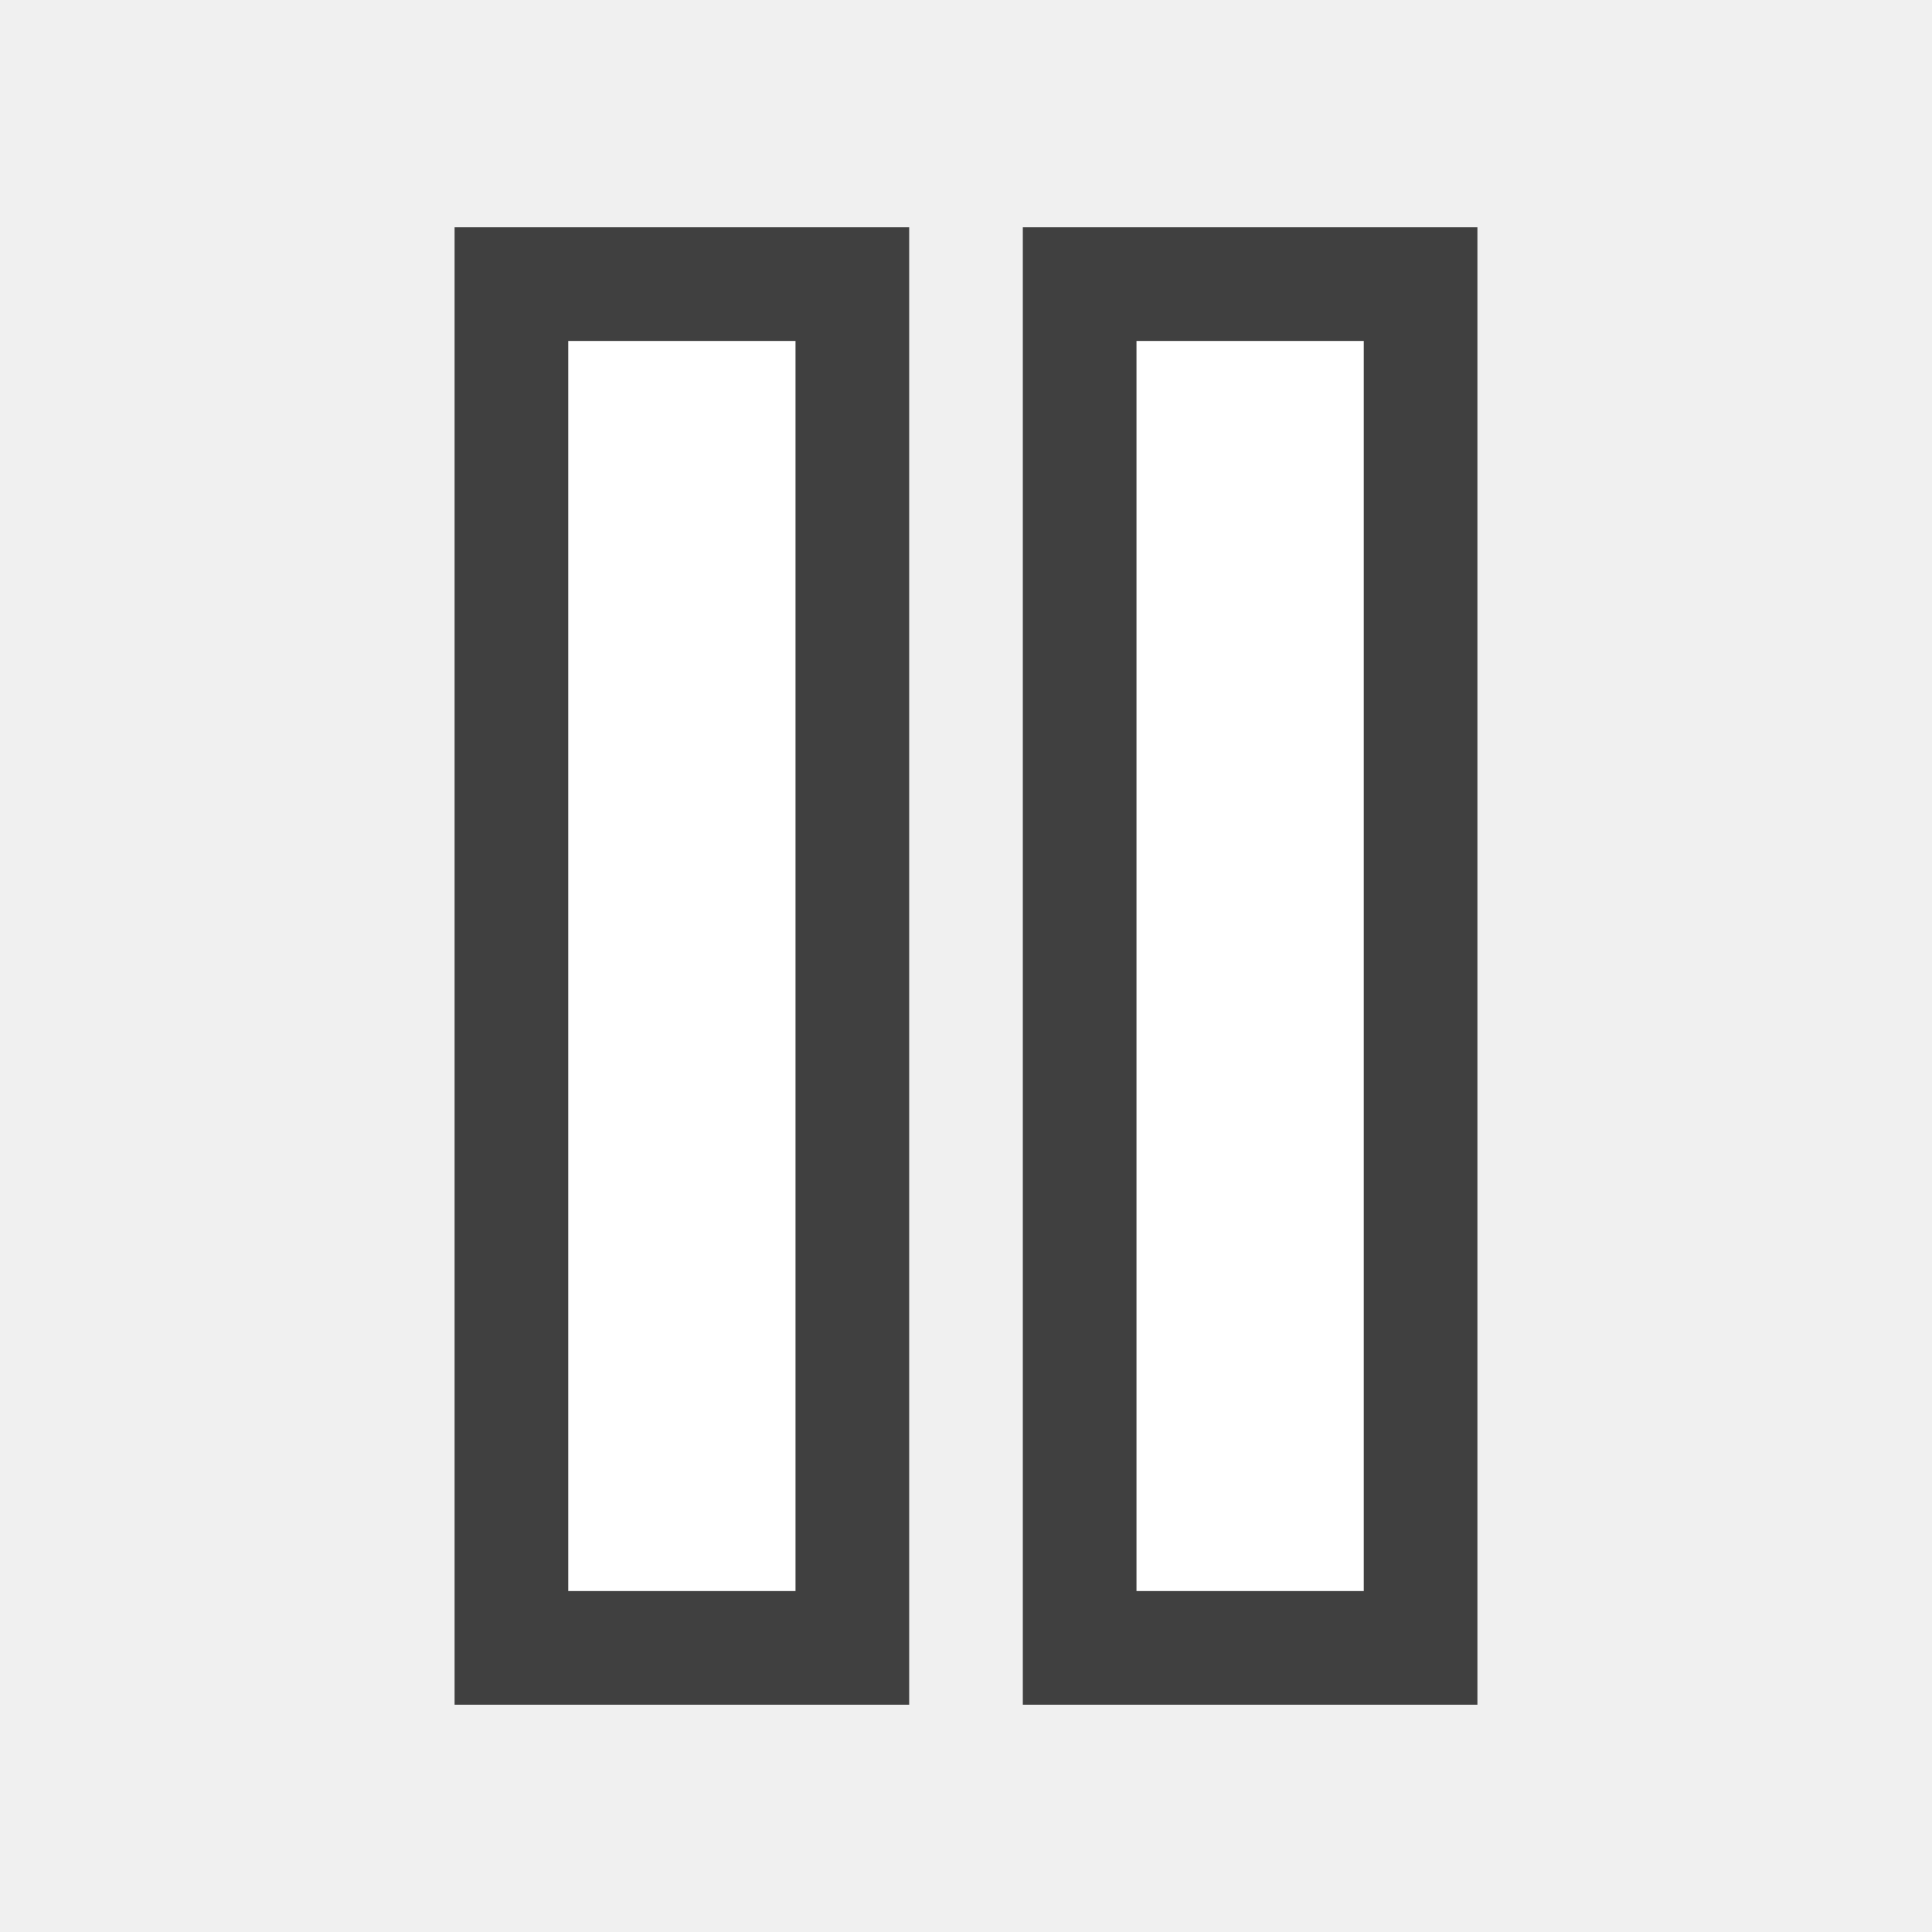
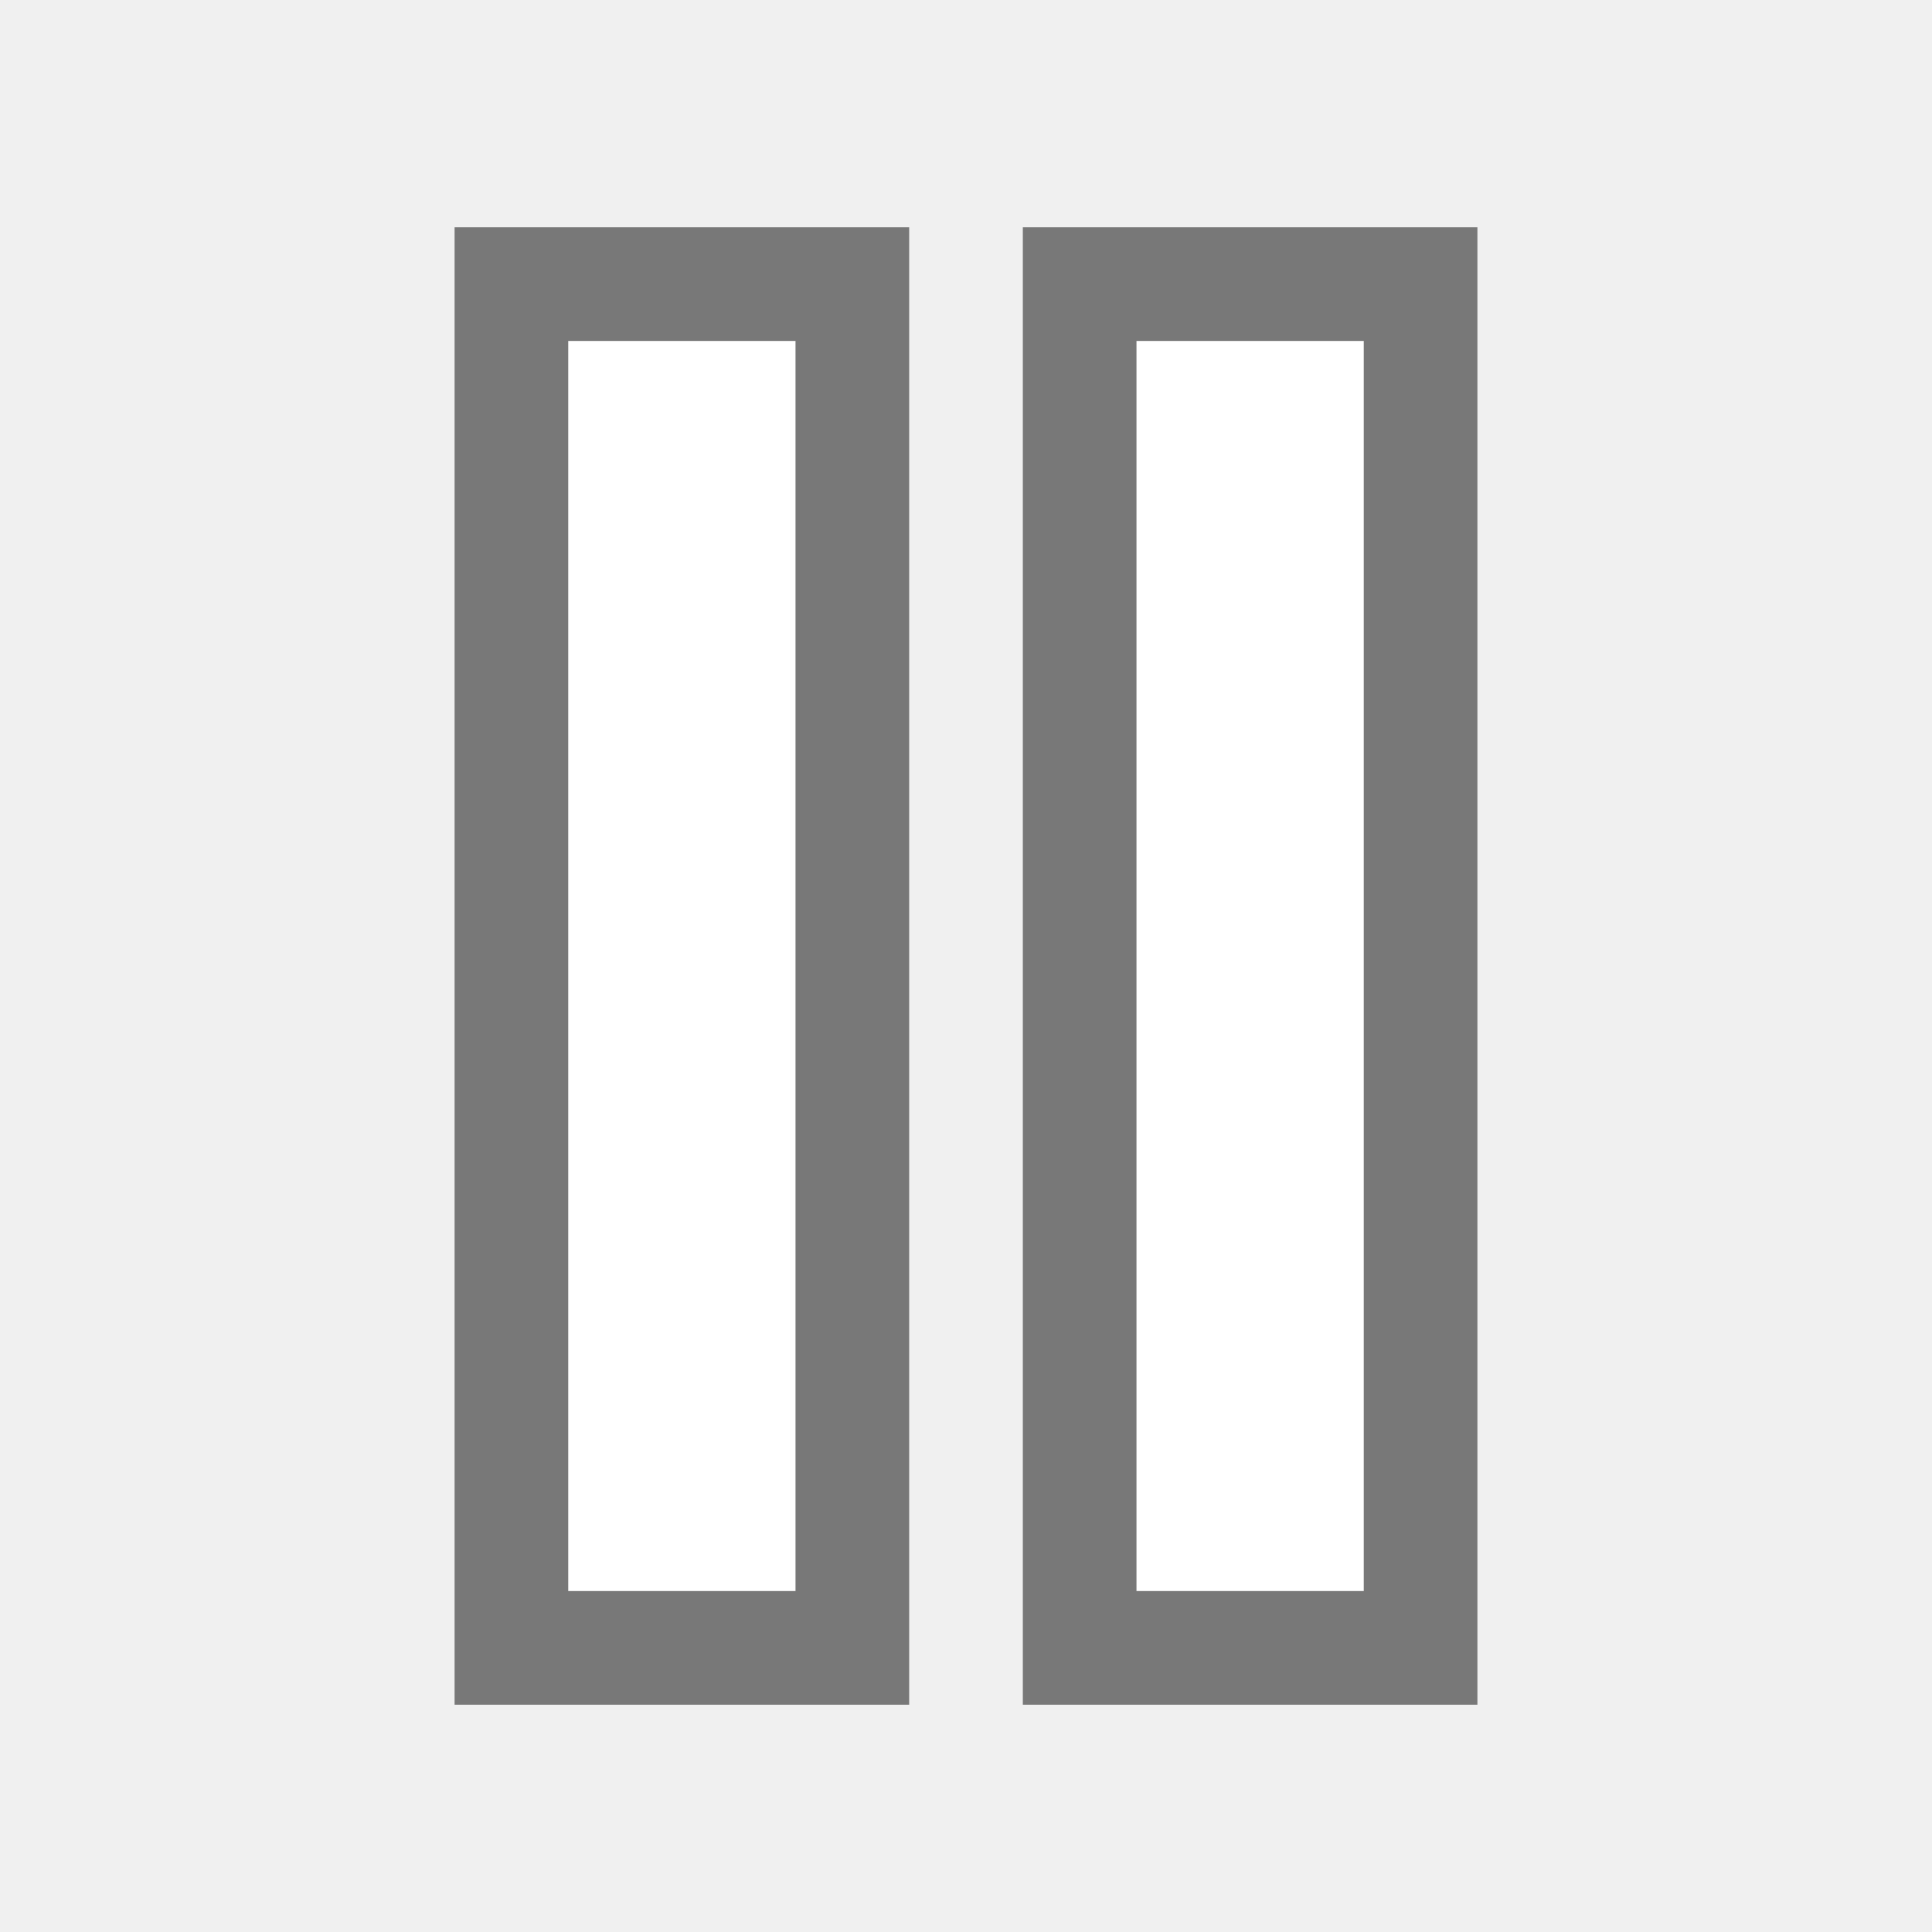
- <svg xmlns="http://www.w3.org/2000/svg" version="1.1" id="svg2" x="0px" y="0px" viewBox="0 0 17 17" style="enable-background:new 0 0 17 17;" xml:space="preserve">
-   <style type="text/css">
- 	.st0{fill:none;}
- 	.st1{fill:#FFFFFF;}
- 	.st2{fill:#404040;}
- </style>
+ <svg xmlns="http://www.w3.org/2000/svg" width="100%" height="100%" viewBox="0 0 17 17" version="1.1" xml:space="preserve" style="fill-rule:evenodd;clip-rule:evenodd;stroke-linejoin:round;stroke-miterlimit:1.414;">
  <g id="Layer1">
-     <rect id="rect5" x="-2" y="0" class="st0" width="21" height="17" />
+     <rect id="rect5" x="-2" y="0" width="21" height="17" style="fill:none;" />
    <g id="g7">
-       <path id="path9" class="st1" d="M7,3v11H5V3H7z M12,3v11h-2V3H12z" />
-       <path id="path11" class="st2" d="M8,2v13H4V2H8z M13,15H9V2h4V15z M5,3v11h2V3H5z M10,3v11h2V3    H10z" />
+       <path id="path9" d="M7,3l0,11l-2,0l0,-11l2,0Zm5,0l0,11l-2,0l0,-11l2,0Z" style="fill:#fff;fill-rule:nonzero;" />
+       <path id="path11" d="M8,2l0,13l-4,0l0,-13l4,0Zm5,13l-4,0l0,-13l4,0l0,13Zm-8,-12l0,11l2,0l0,-11l-2,0Zm5,0l0,11l2,0l0,-11l-2,0Z" style="fill-opacity:0.502;fill-rule:nonzero;" />
    </g>
  </g>
</svg>
